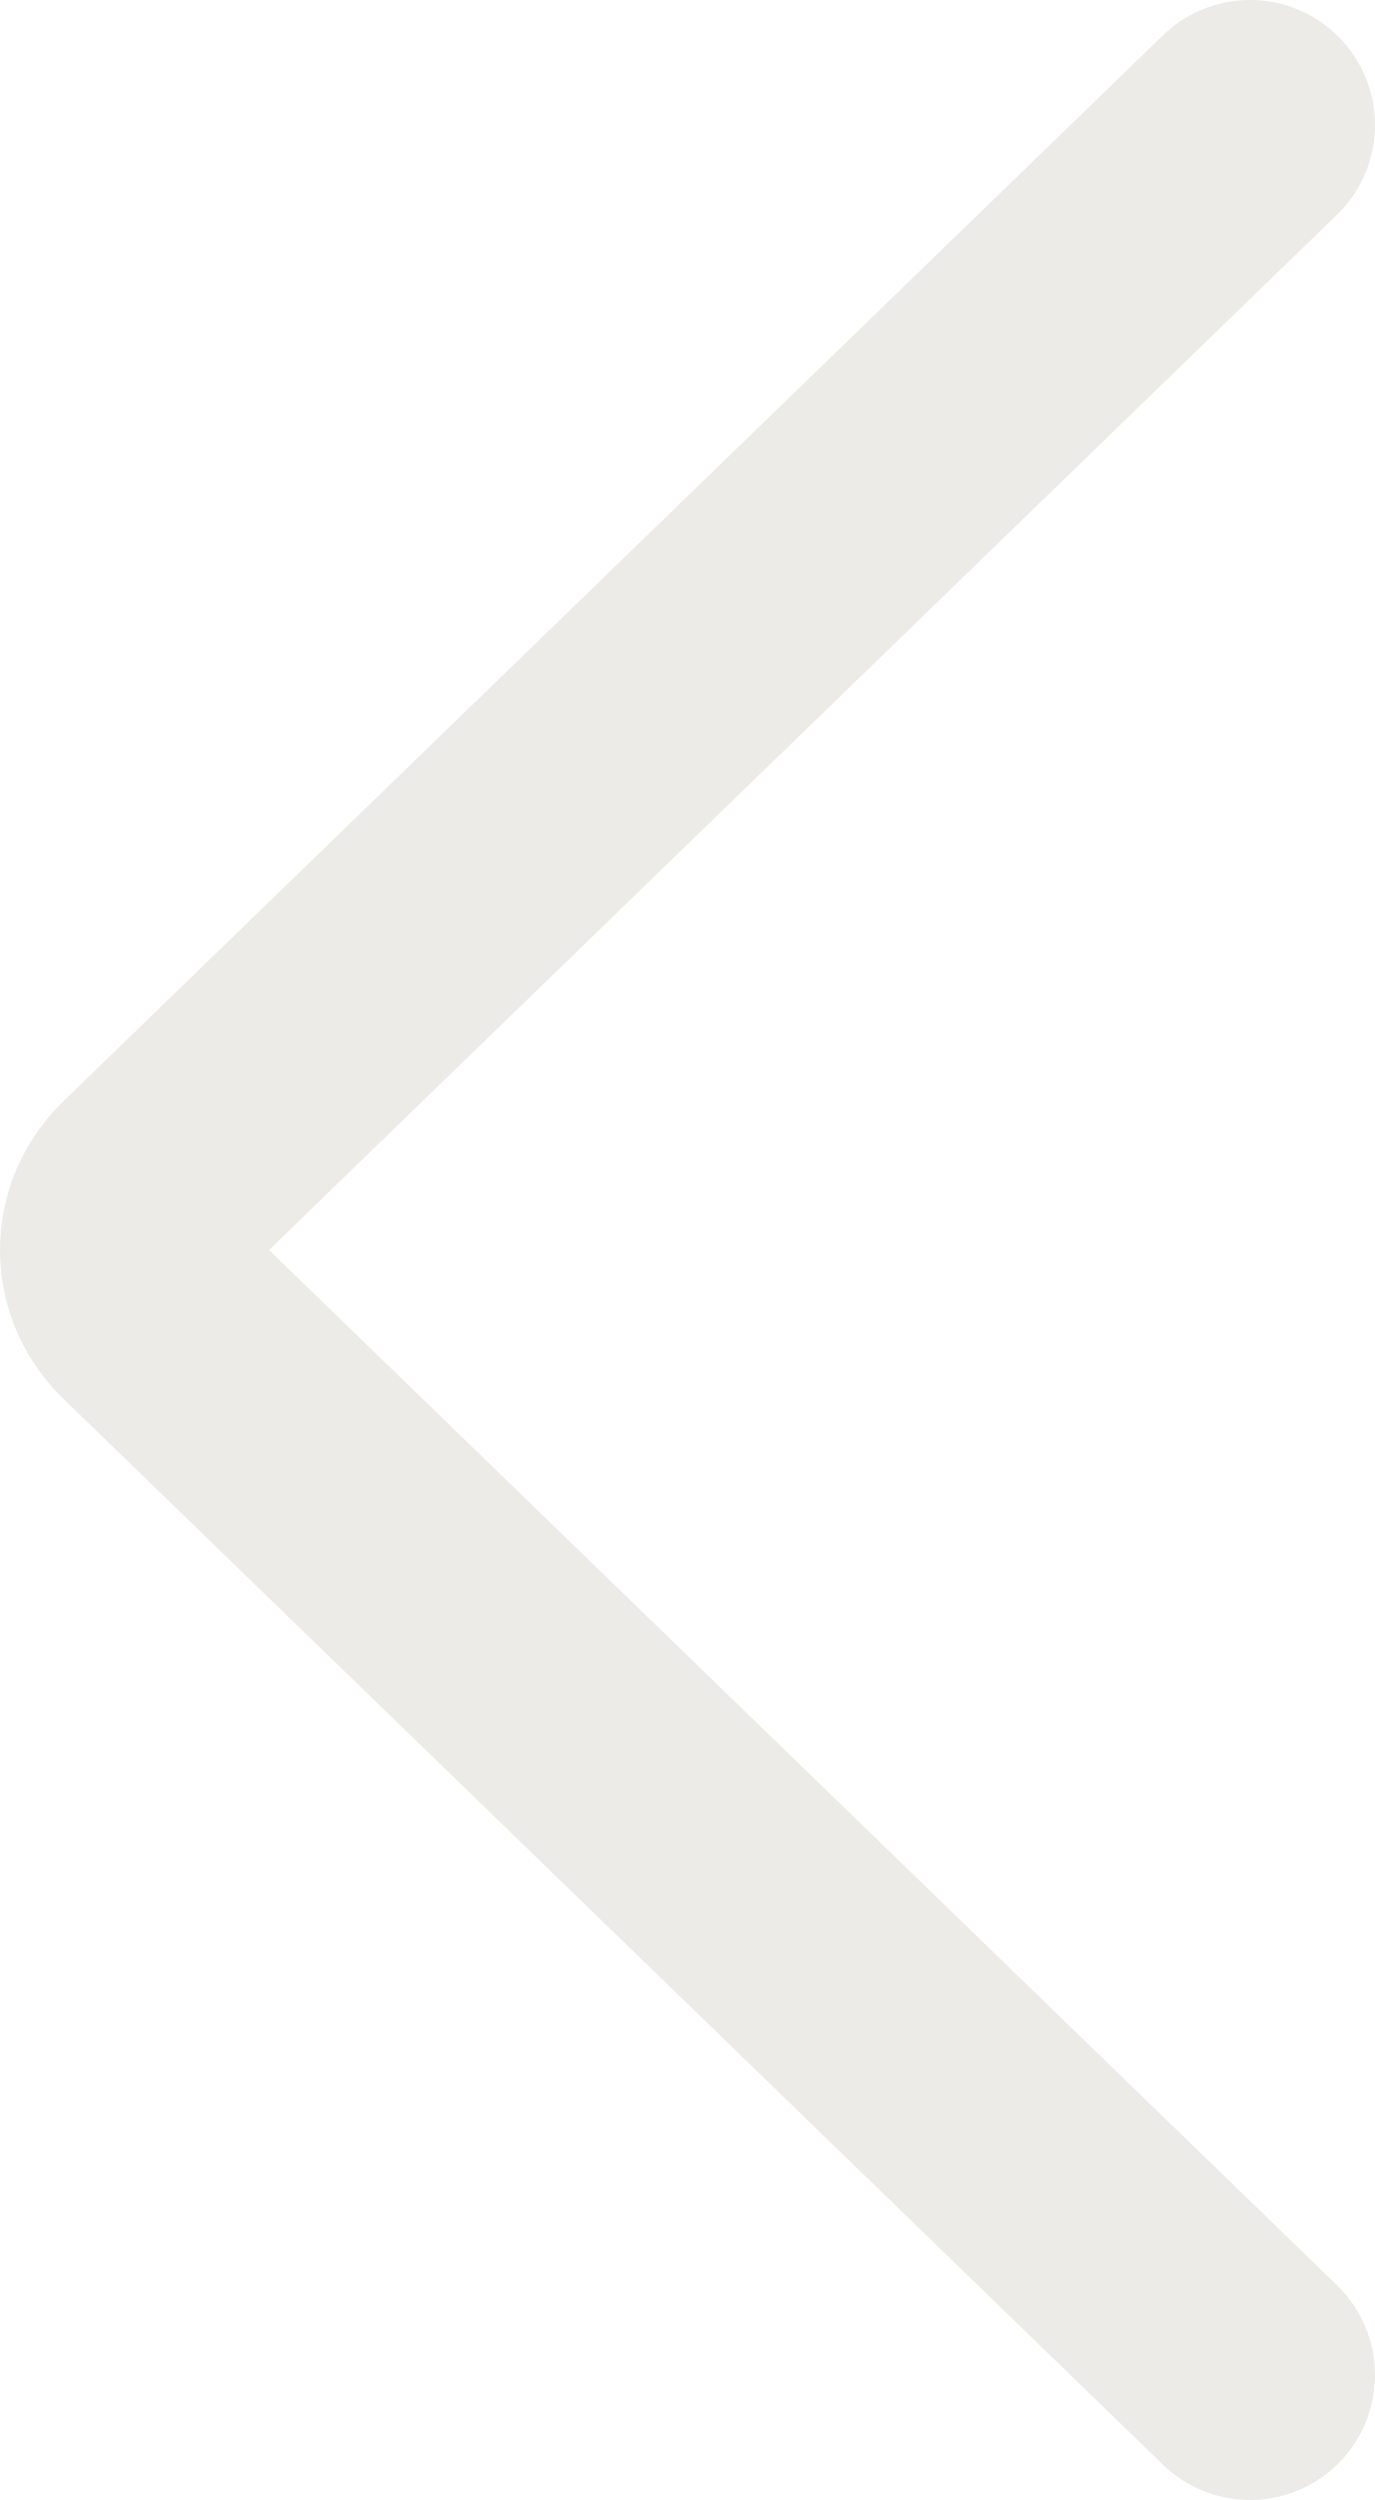
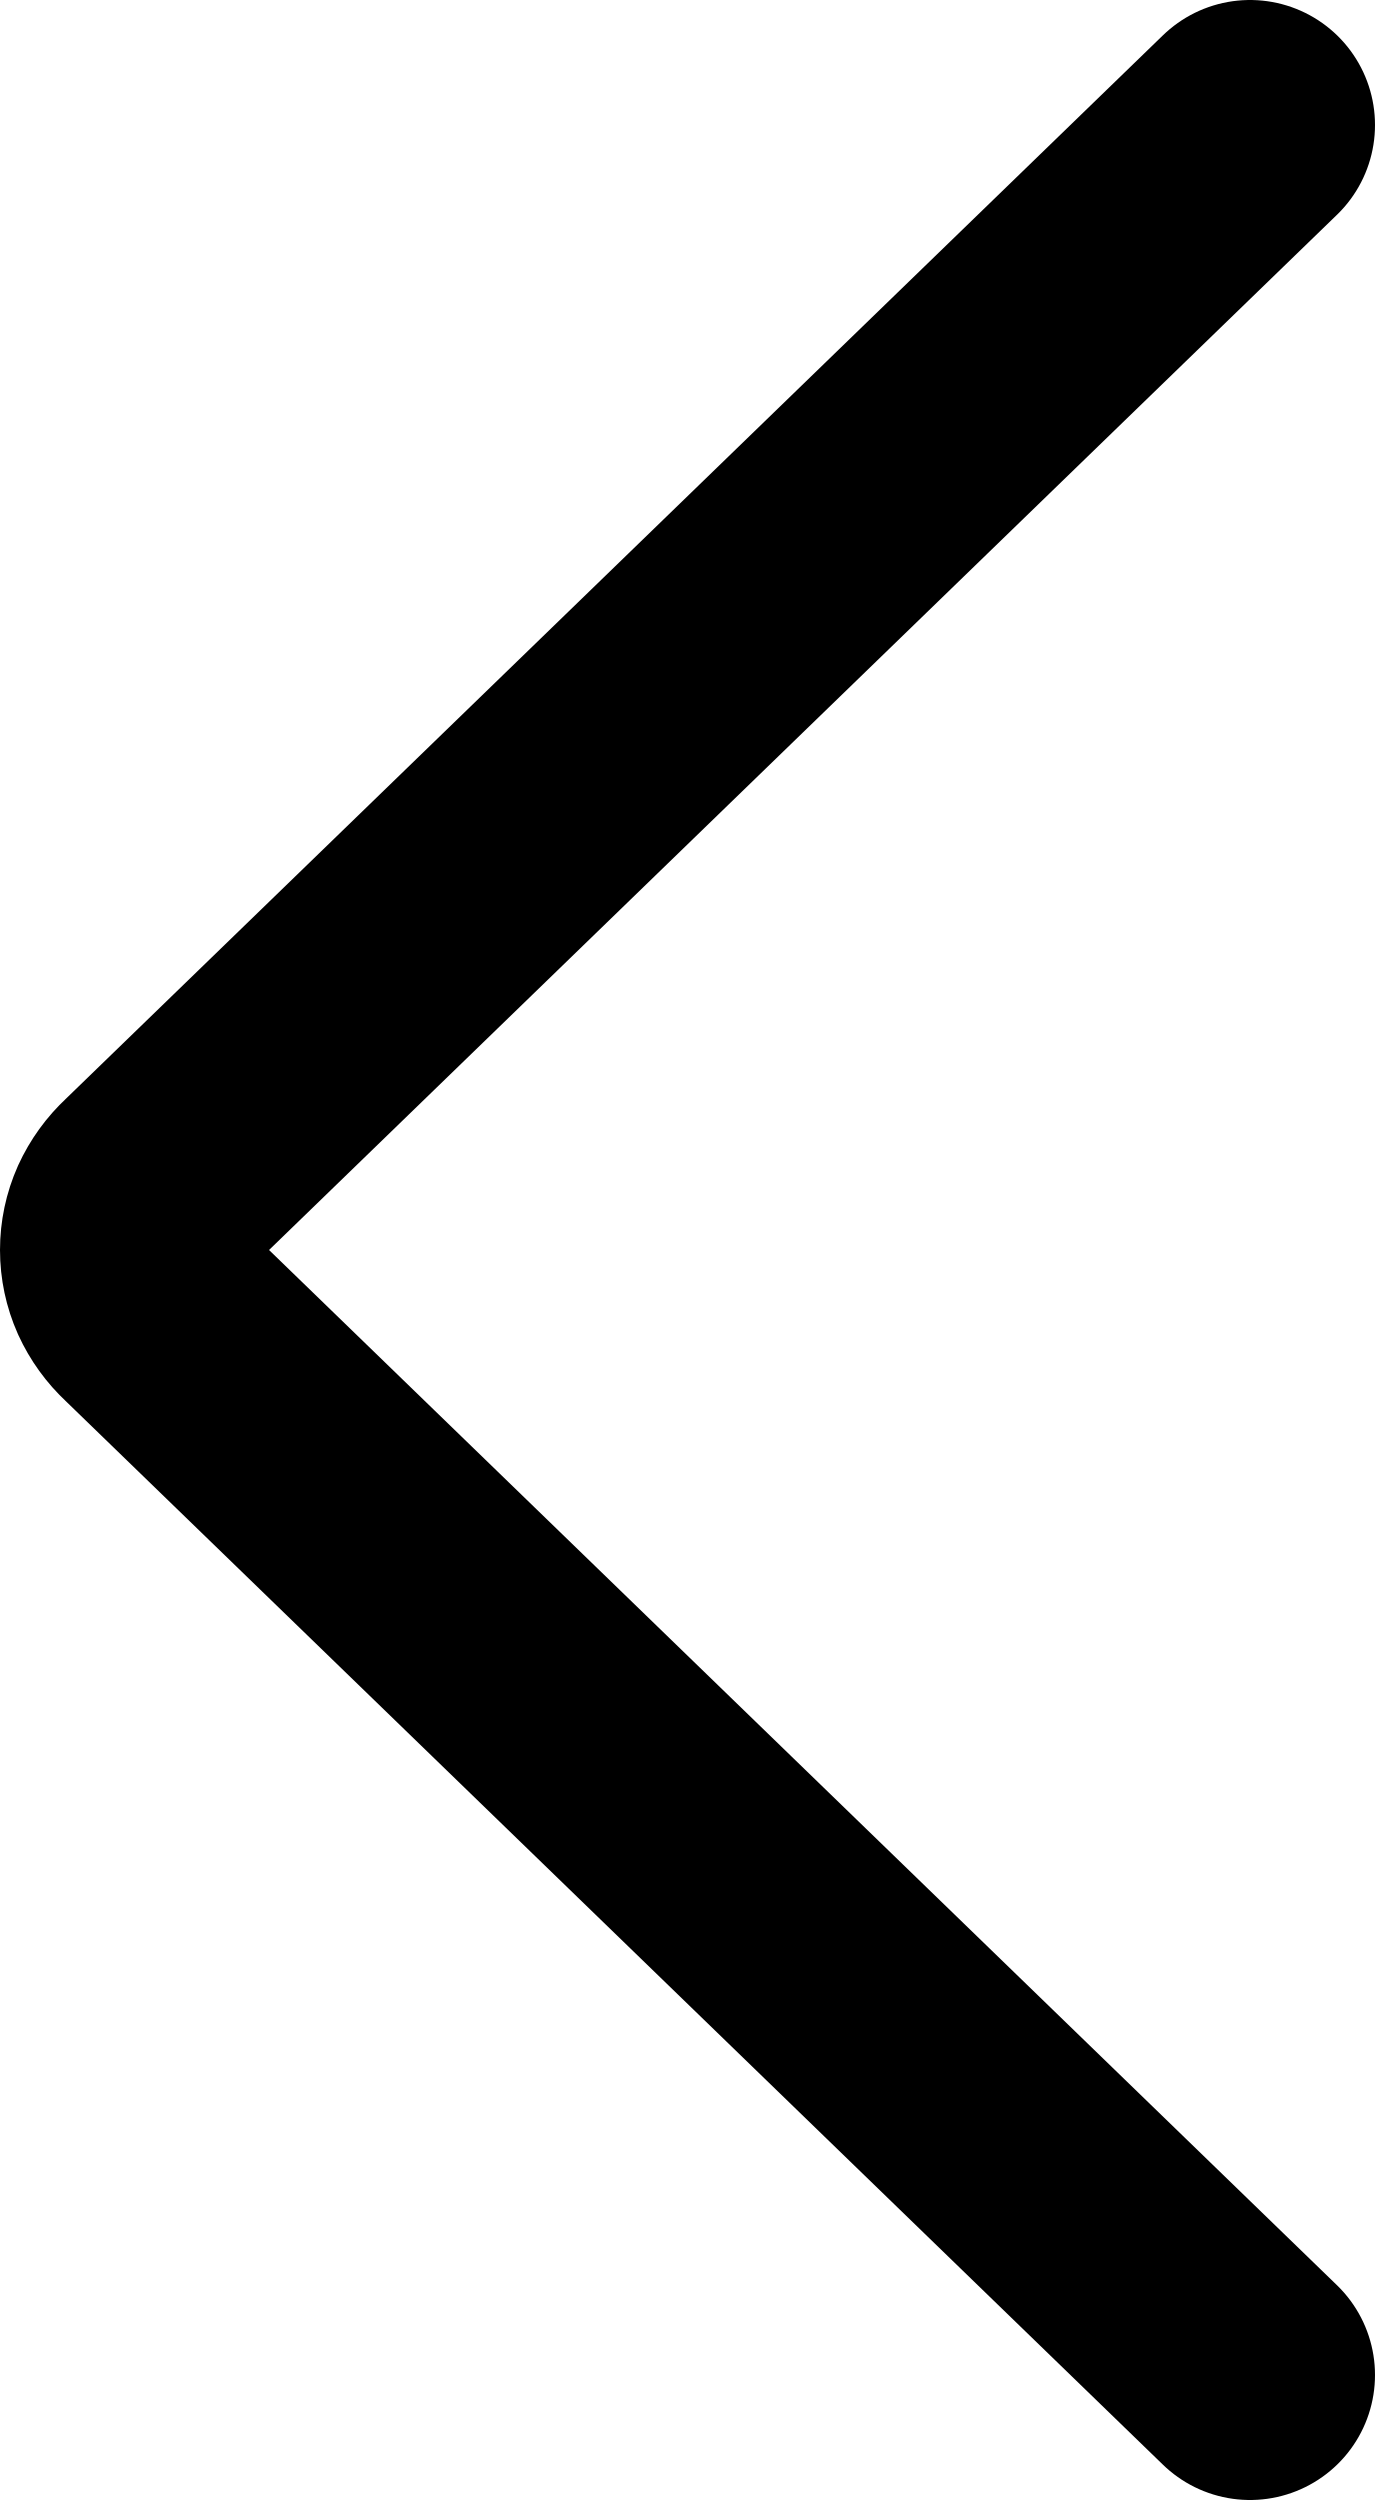
<svg xmlns="http://www.w3.org/2000/svg" width="11" height="20" viewBox="0 0 11 20" fill="none">
-   <path id="Vector" d="M10 1L1.216 9.515C1.148 9.578 1.094 9.653 1.056 9.736C1.019 9.819 1 9.909 1 10C1 10.091 1.019 10.181 1.056 10.264C1.094 10.347 1.148 10.422 1.216 10.485L10 19" stroke="#ECEBE7" stroke-width="2" stroke-linecap="round" stroke-linejoin="round" />
+   <path id="Vector" d="M10 1L1.216 9.515C1.148 9.578 1.094 9.653 1.056 9.736C1.019 9.819 1 9.909 1 10C1 10.091 1.019 10.181 1.056 10.264C1.094 10.347 1.148 10.422 1.216 10.485L10 19" stroke="currentColor" stroke-width="2" stroke-linecap="round" stroke-linejoin="round" />
</svg>
